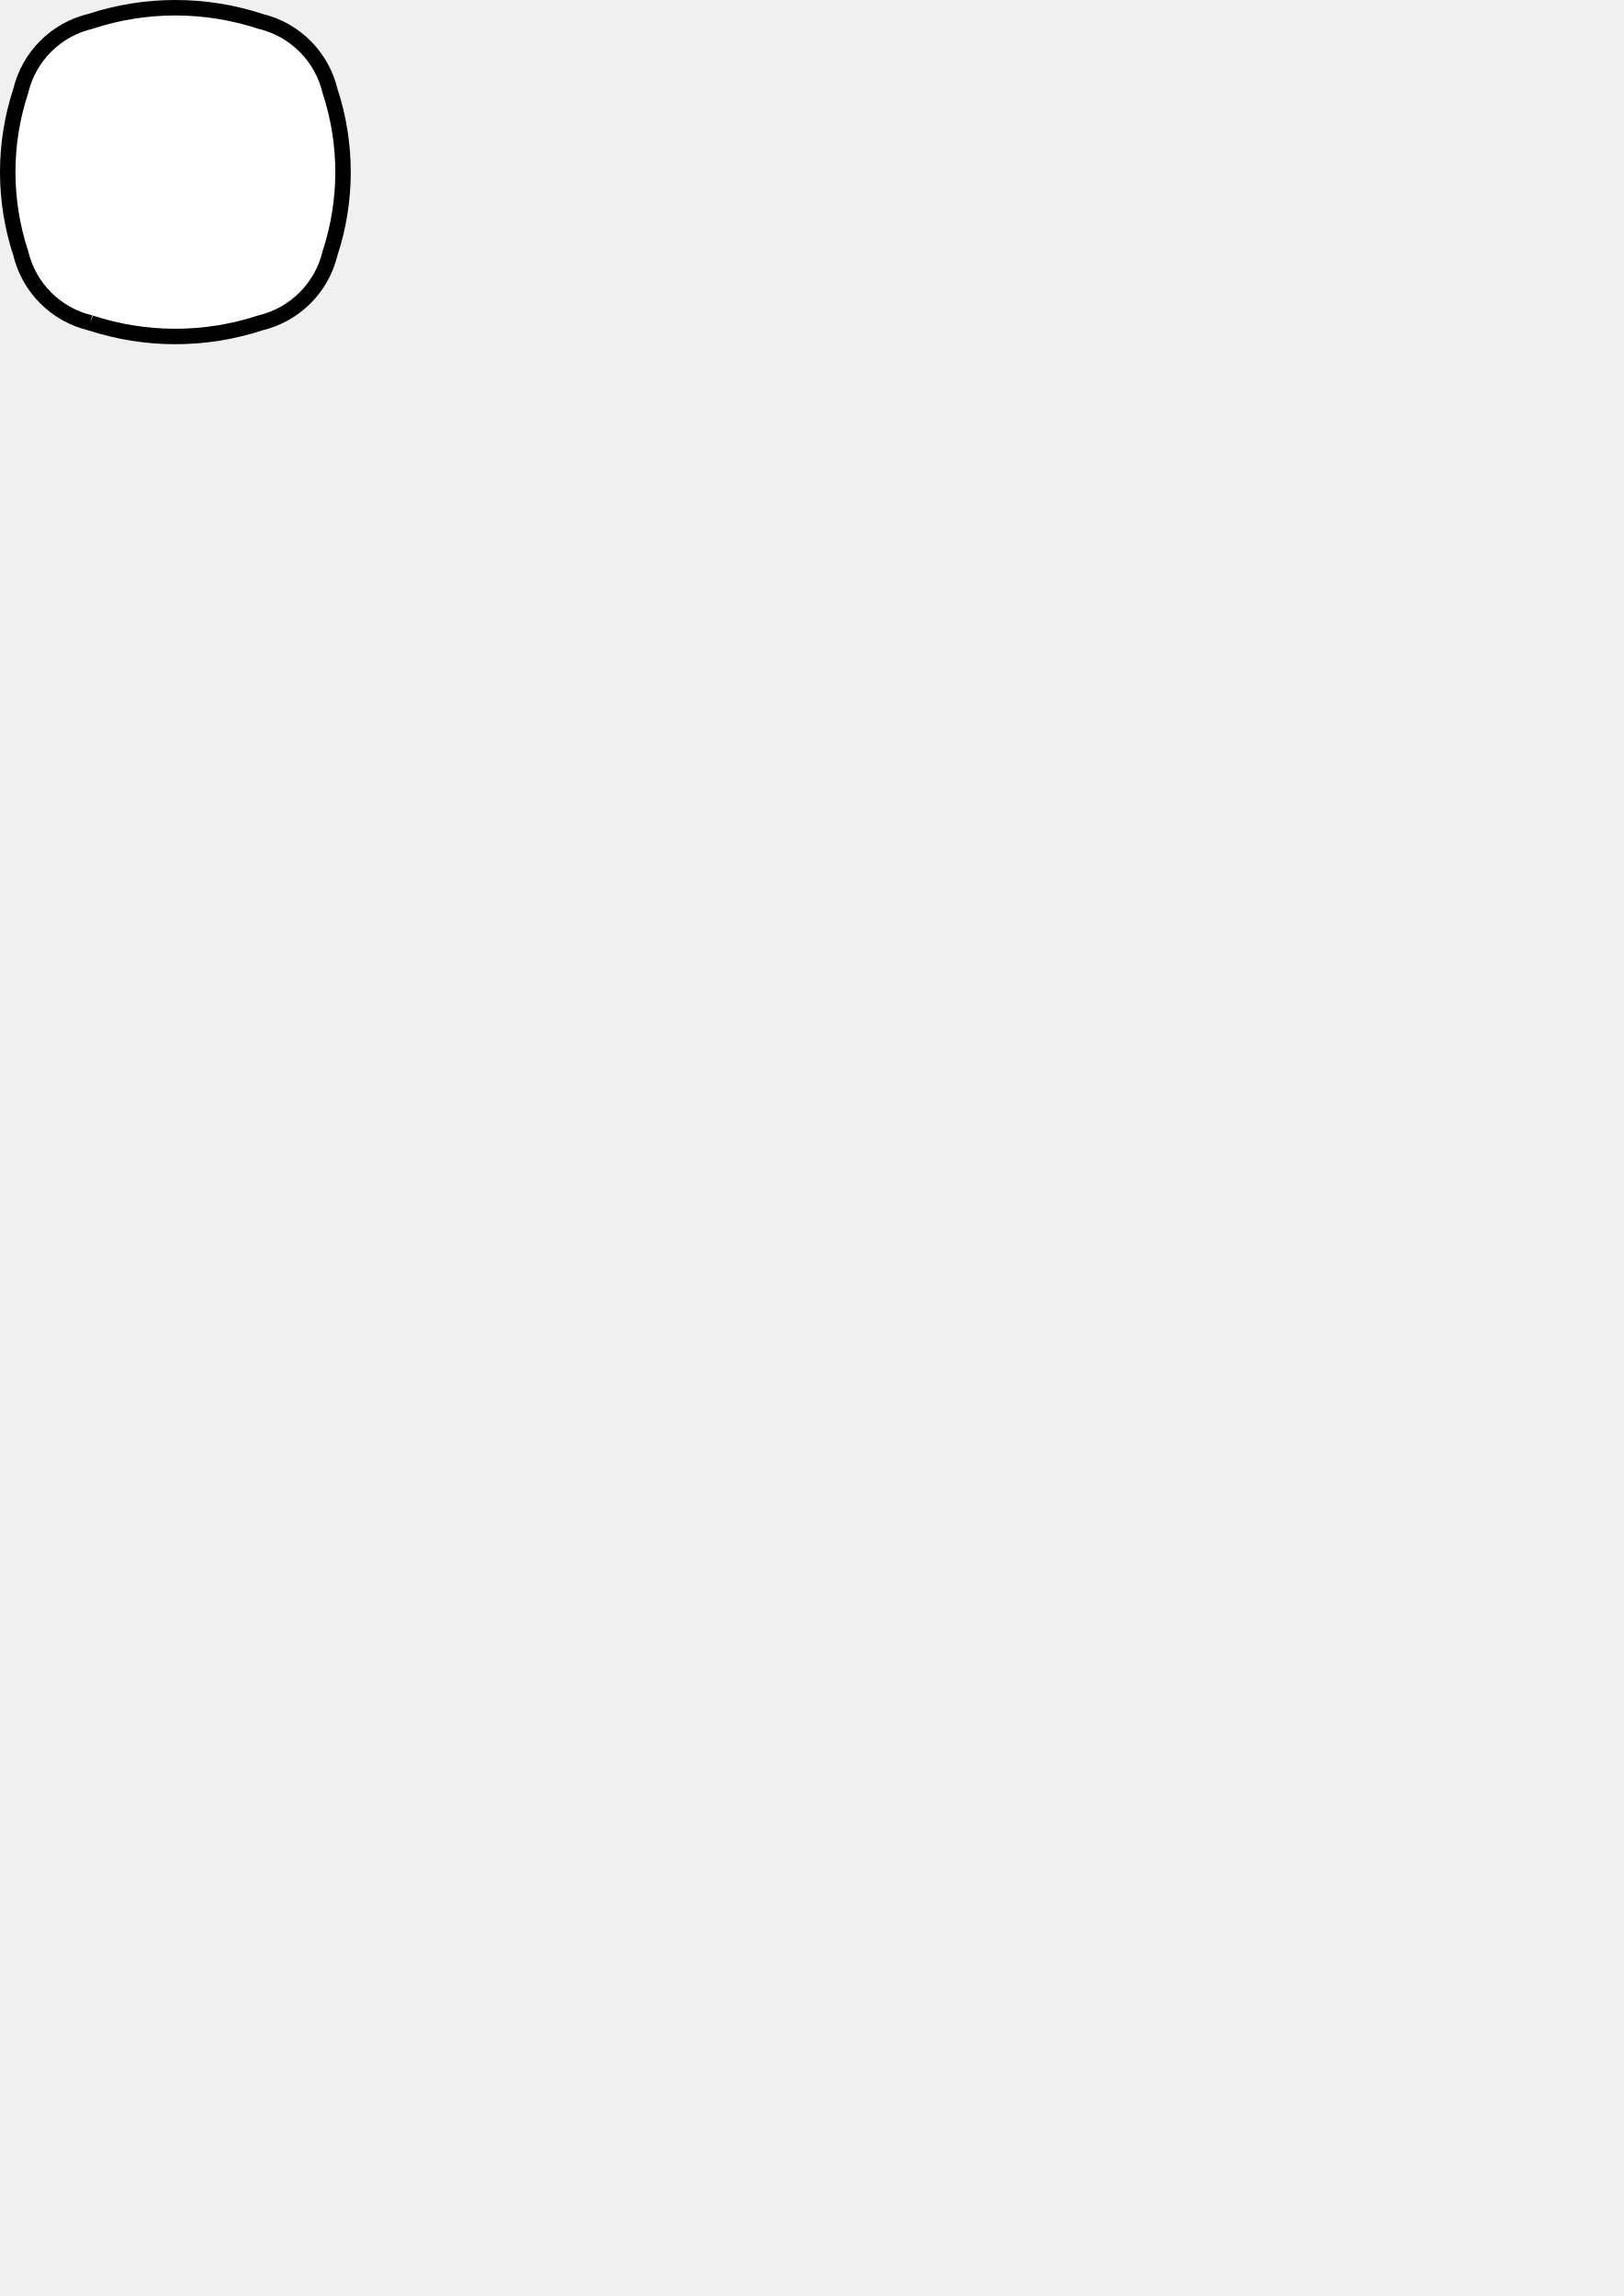
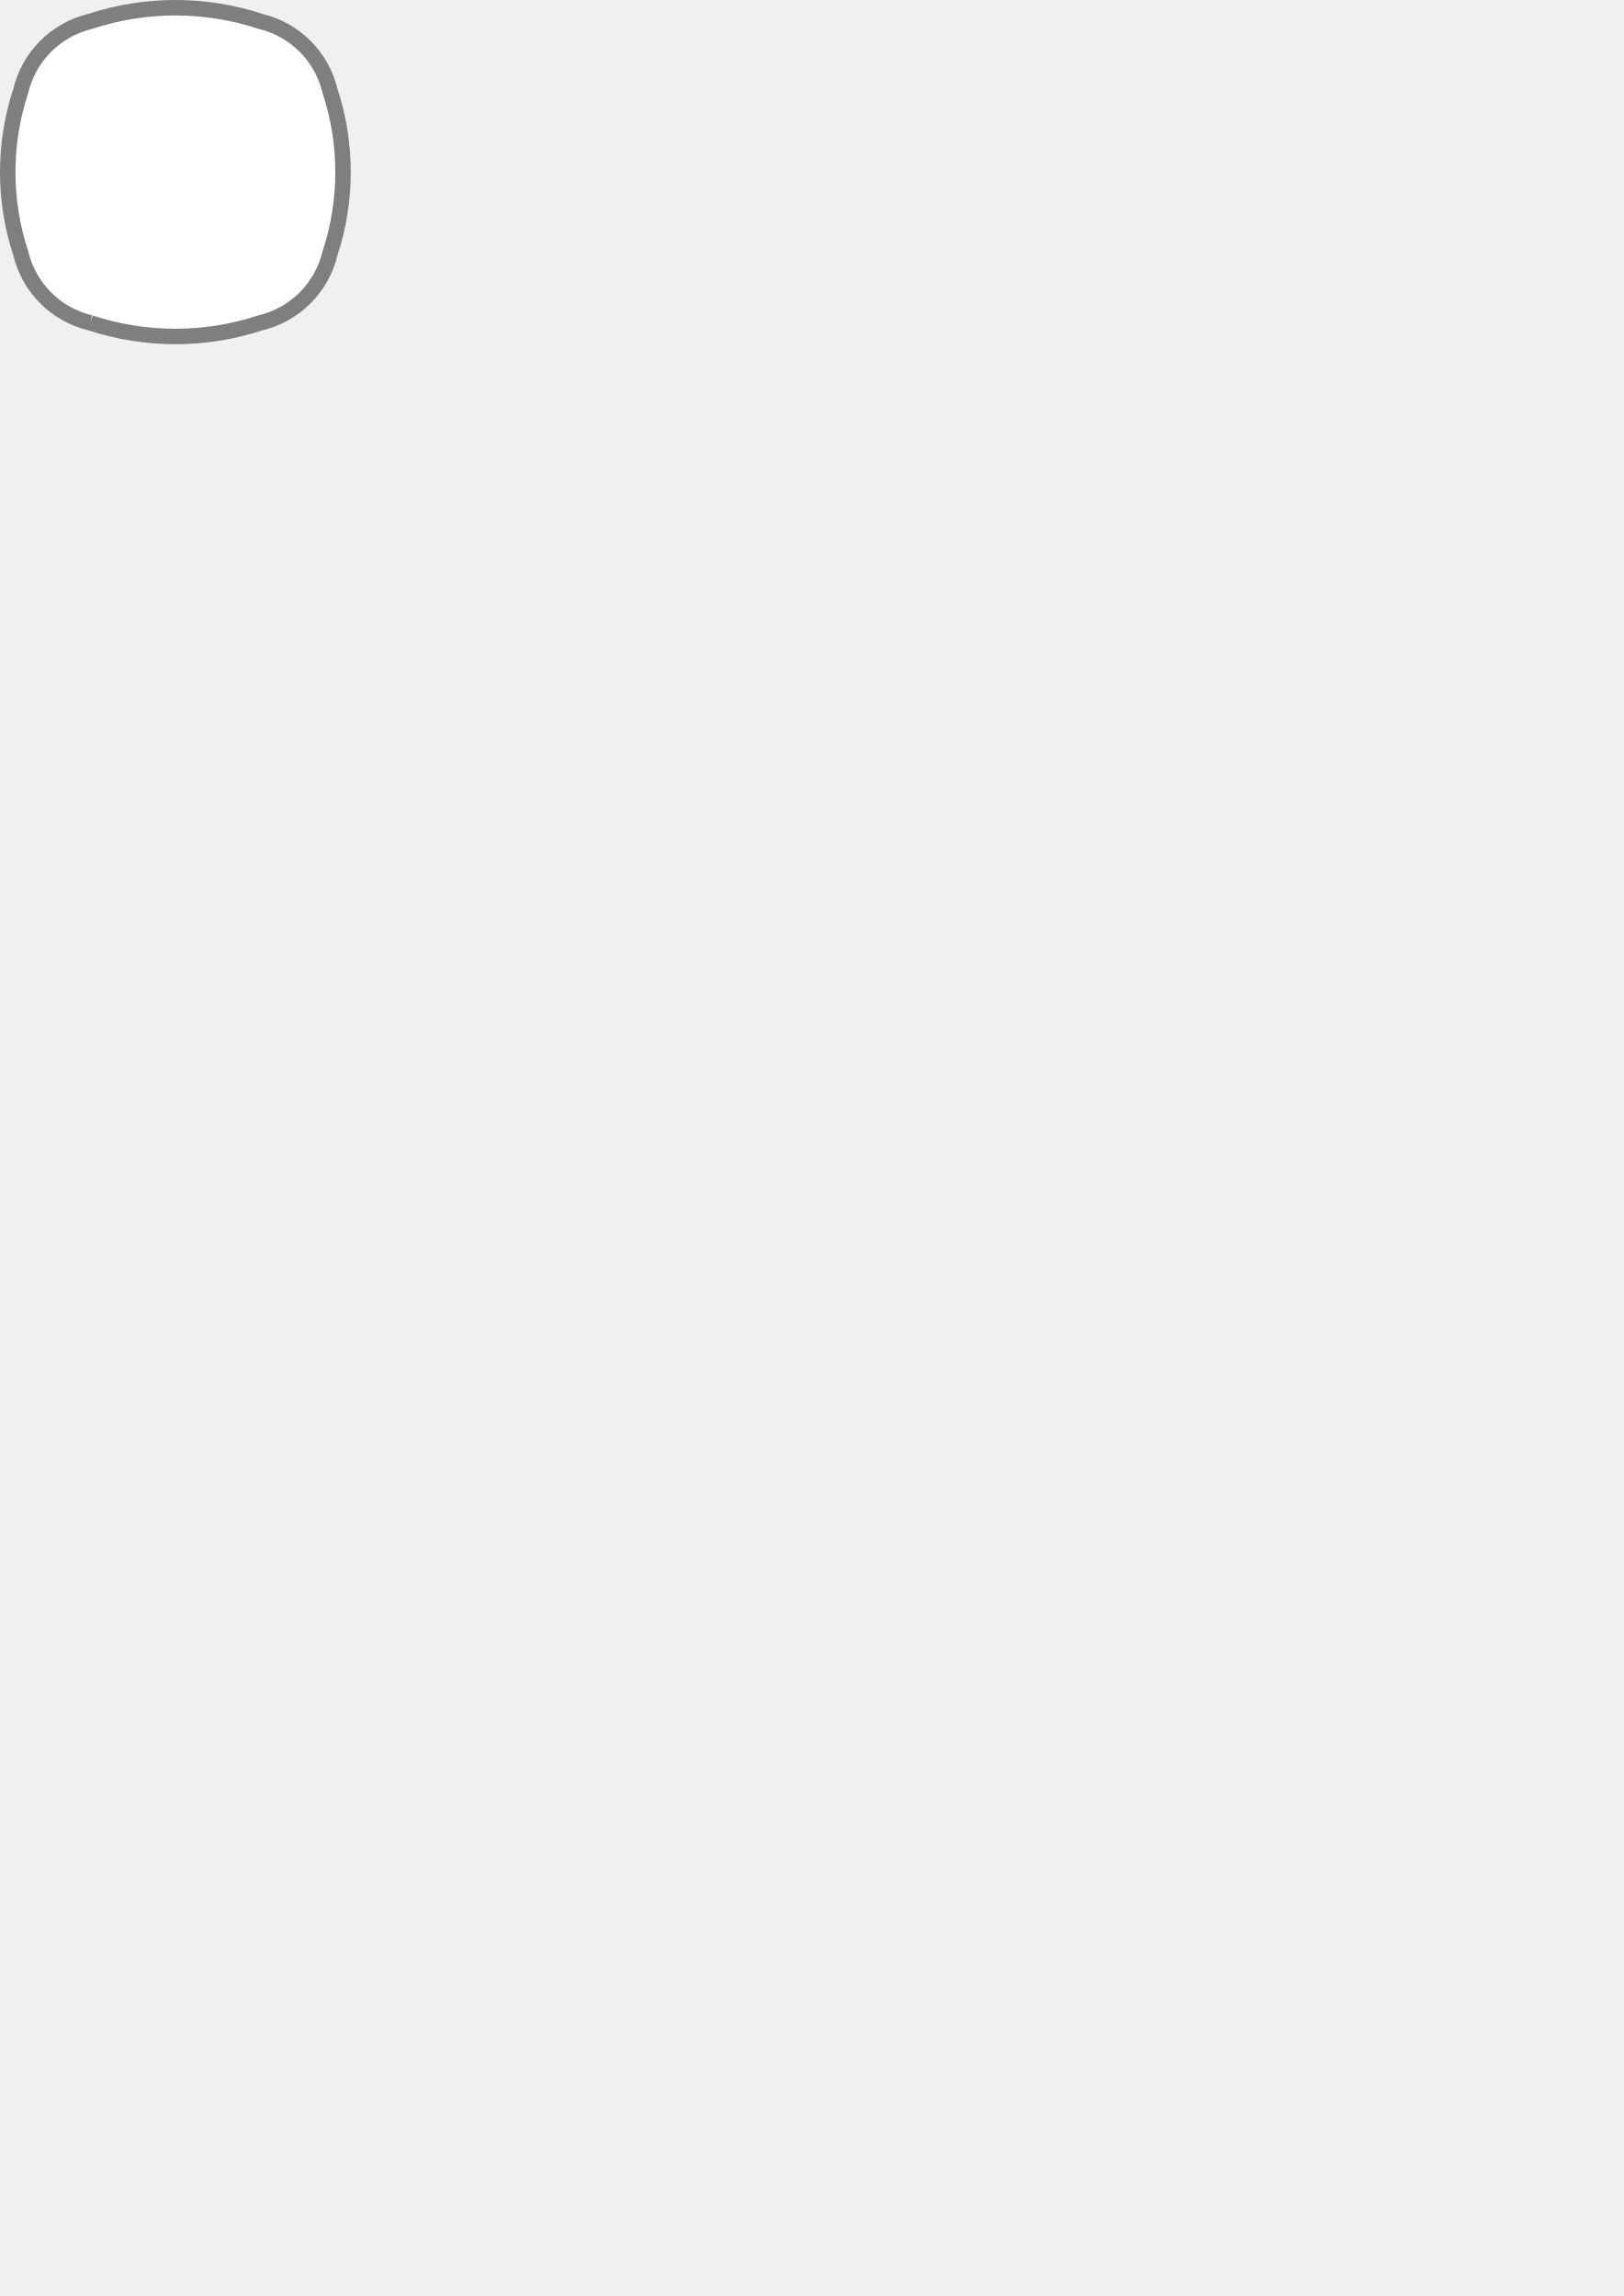
<svg xmlns="http://www.w3.org/2000/svg" width="210mm" height="297mm" viewBox="0 0 210 297" version="1.1" id="svg5">
  <defs id="defs2" />
  <g id="layer1">
-     <path stroke-width="2" fill="#ffffff" stroke="#000000" d="m 11.683,41.763 a 35.2,35.2 0 0 0 22,0 12.15,12.15 0 0 0 9,-9 33.6,33.6 0 0 0 0,-21 12.15,12.15 0 0 0 -9,-9 35.2,35.2 0 0 0 -22,0 12.15,12.15 0 0 0 -9,9 33.6,33.6 0 0 0 0,21 12.15,12.15 0 0 0 9,9" id="path446" />
+     <path stroke-width="2" fill="#ffffff" stroke="#000000" d="m 11.683,41.763 a 35.2,35.2 0 0 0 22,0 12.15,12.15 0 0 0 9,-9 33.6,33.6 0 0 0 0,-21 12.15,12.15 0 0 0 -9,-9 35.2,35.2 0 0 0 -22,0 12.15,12.15 0 0 0 -9,9 33.6,33.6 0 0 0 0,21 12.15,12.15 0 0 0 9,9" id="path446" style="stroke:#7f7f7f;stroke-opacity:1" />
  </g>
</svg>
